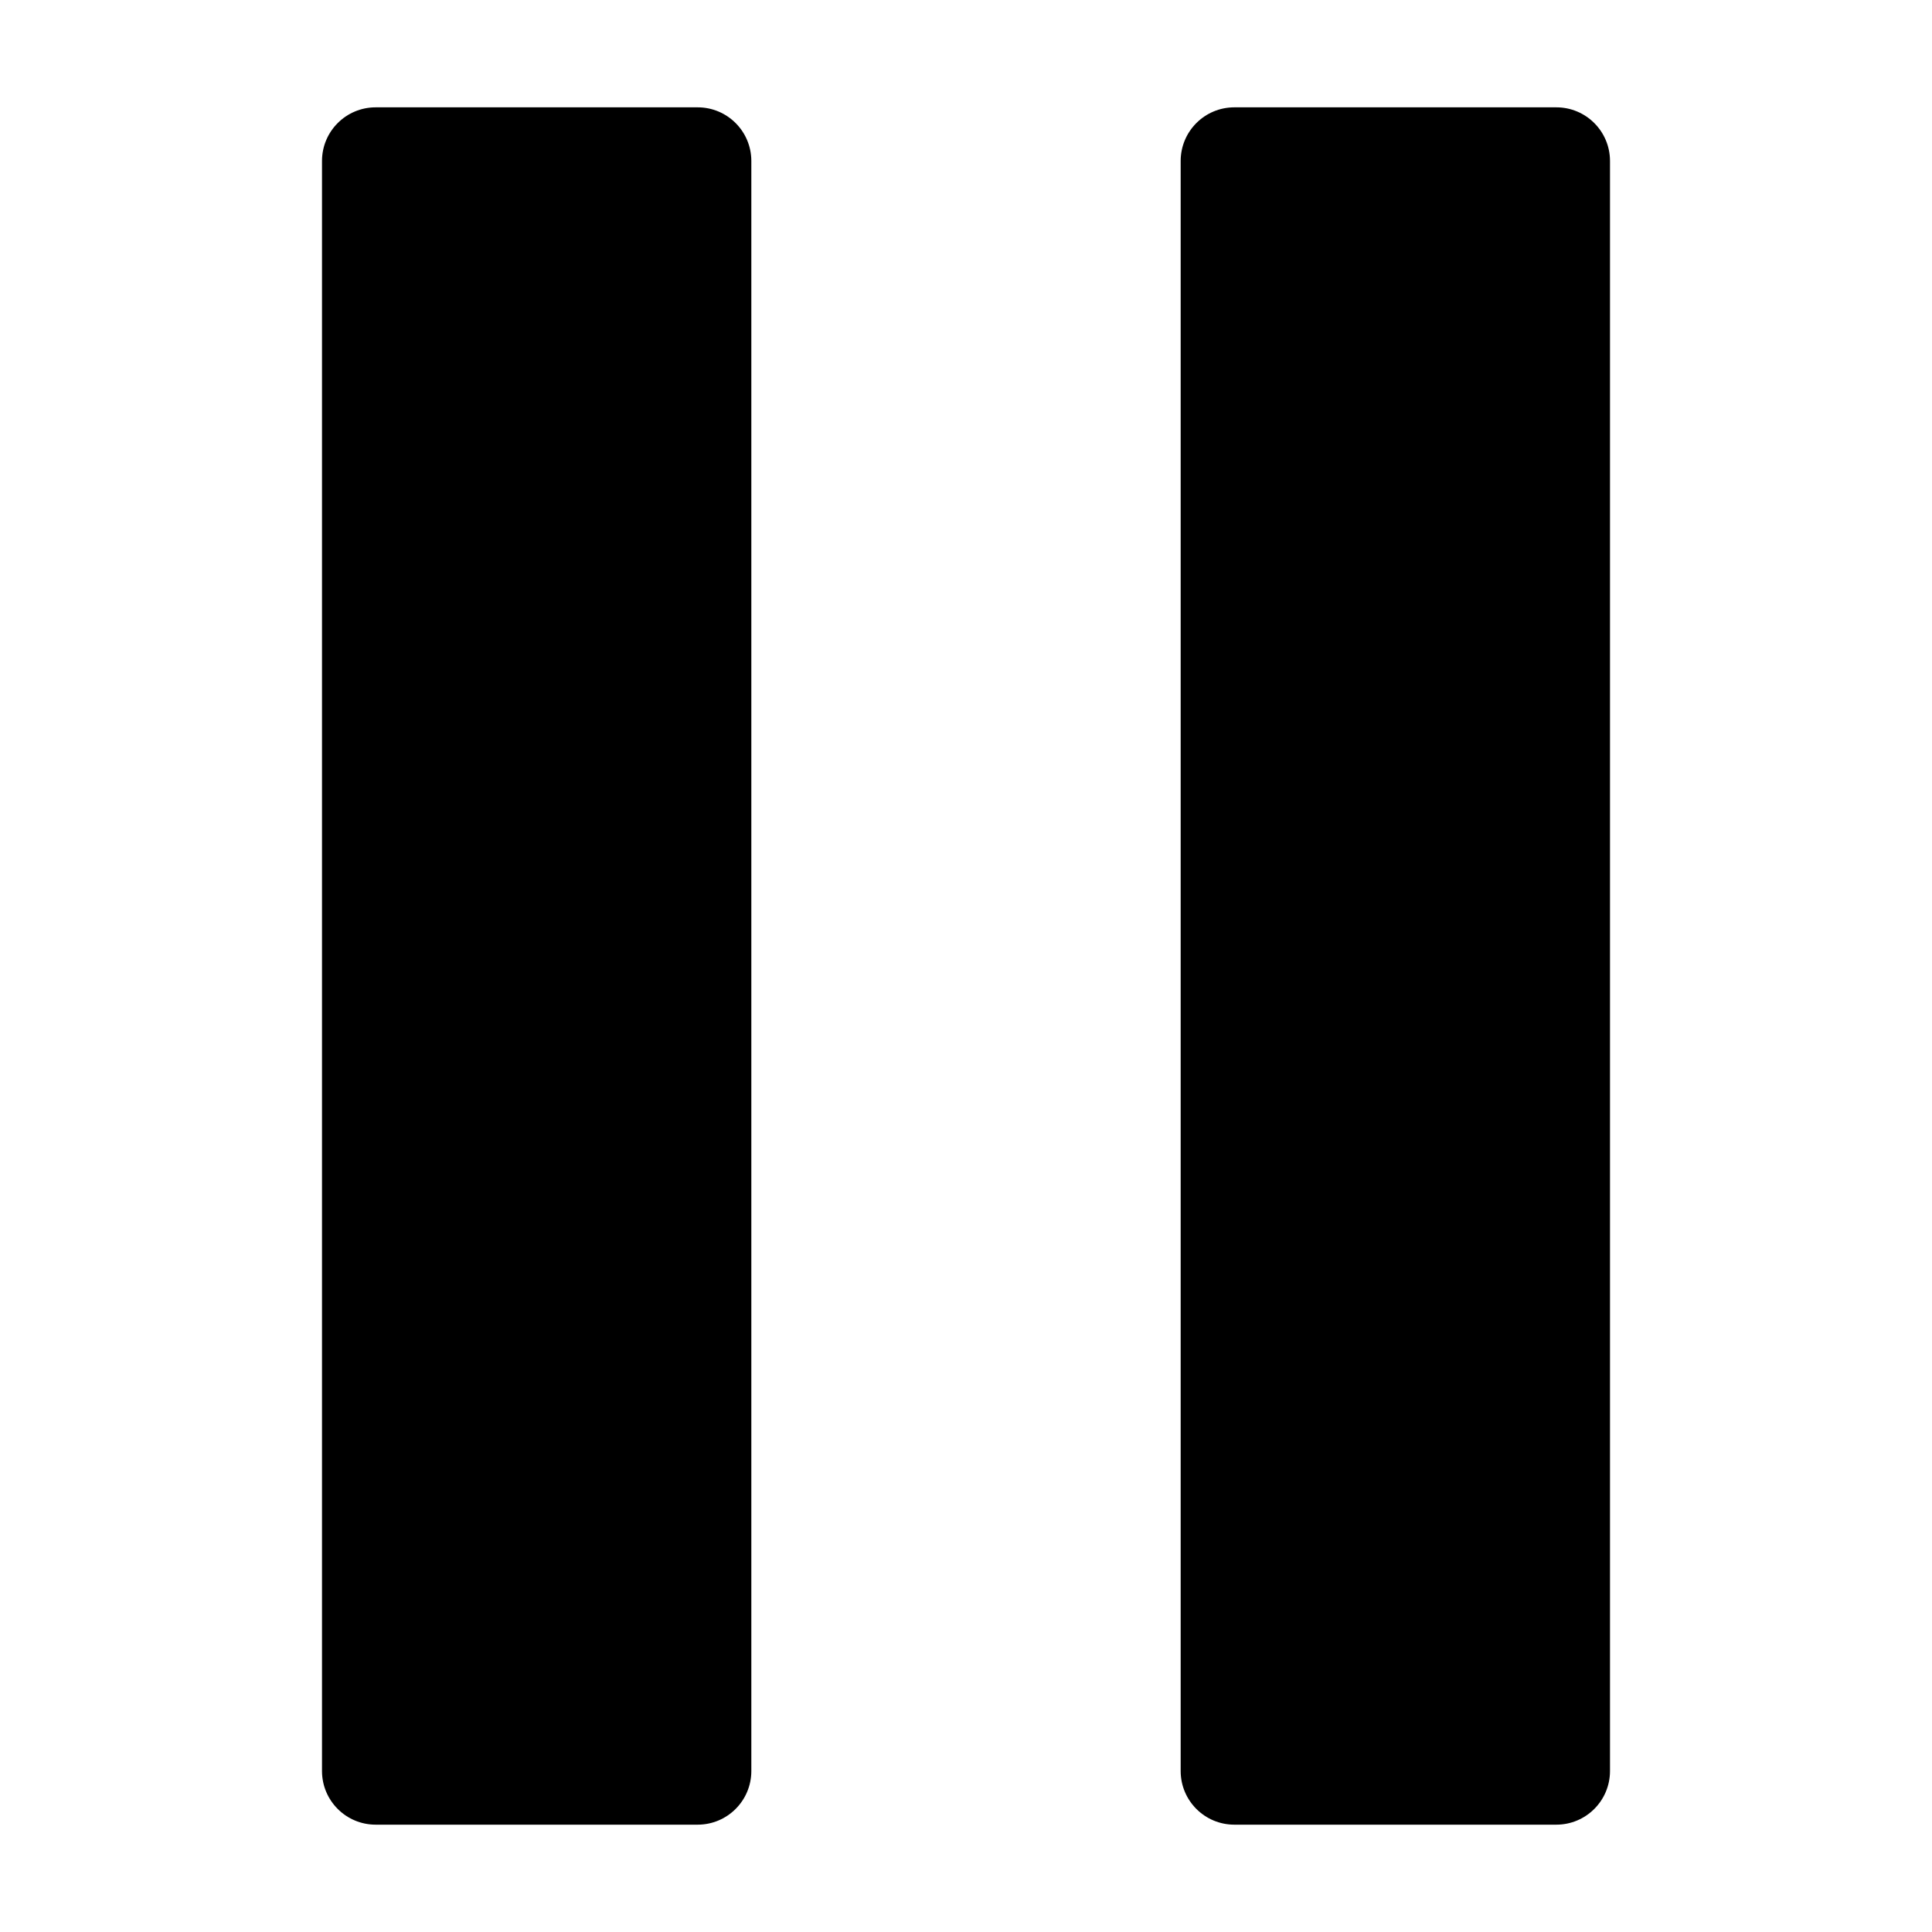
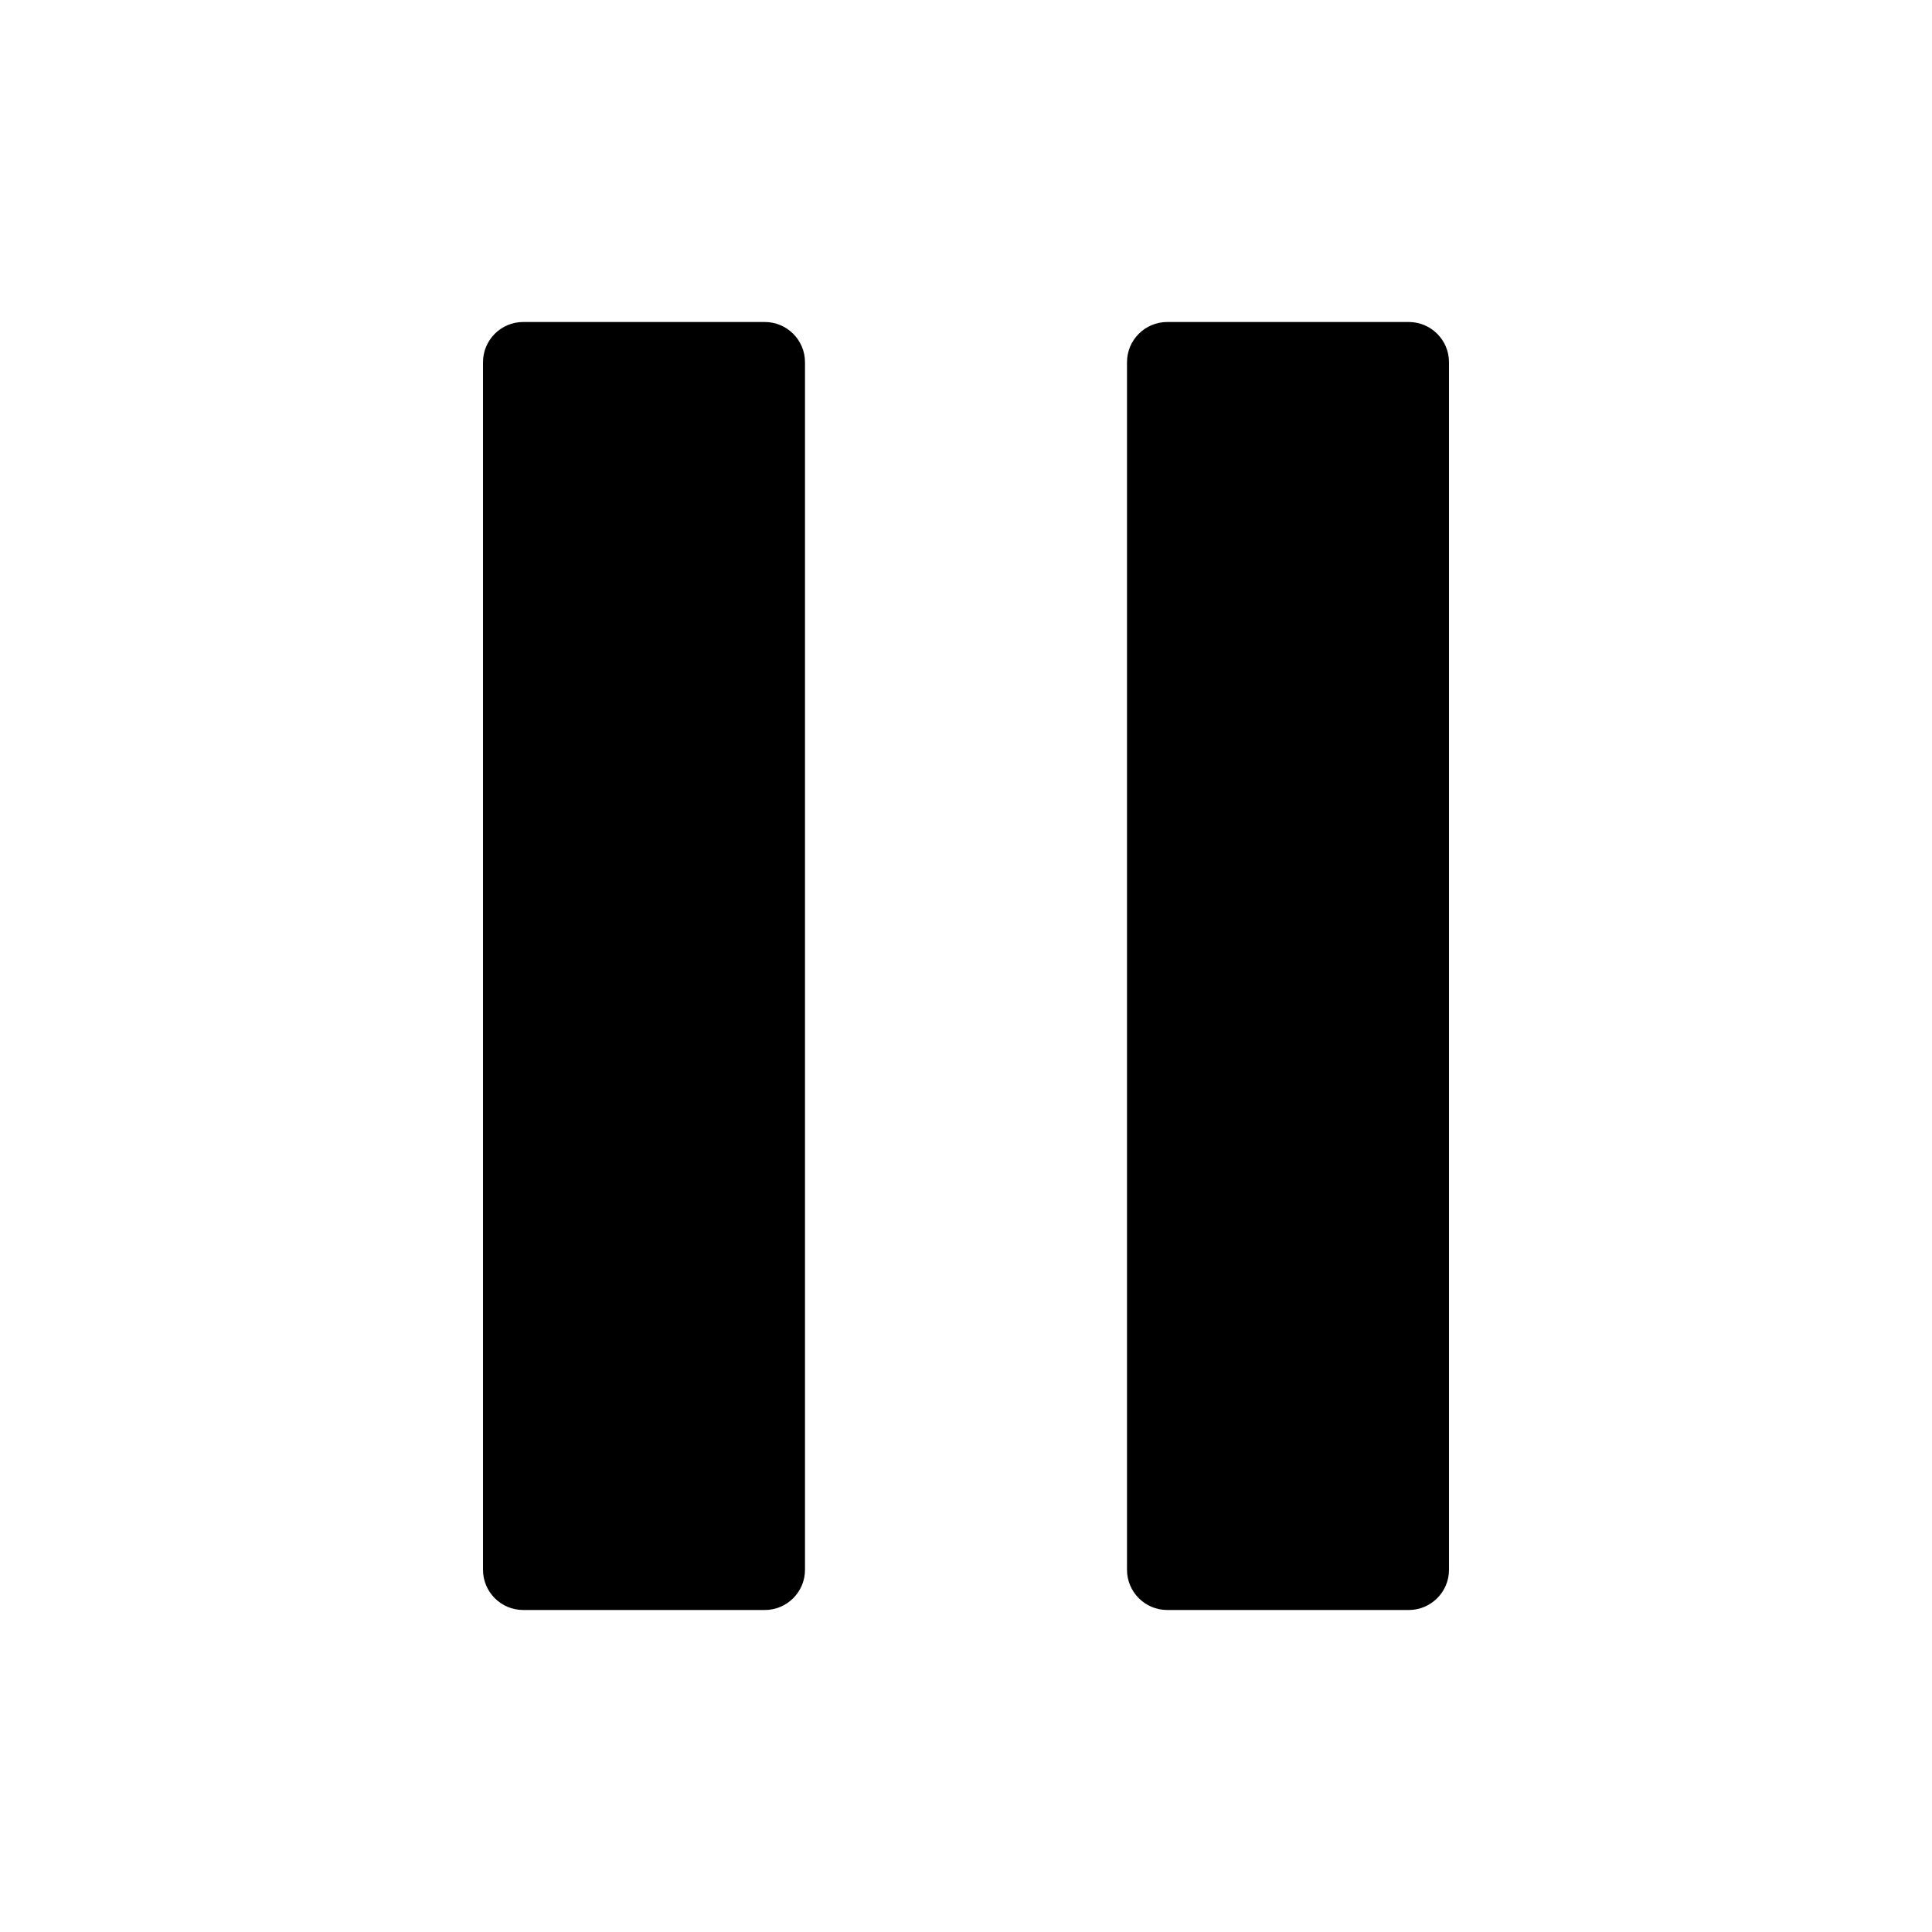
- <svg aria-hidden="true" viewBox="0 0 18 18" slot="pause">
-   <path d="M3 16.5a.5.5 0 0 0 .5.5h3a.5.5 0 0 0 .5-.5v-15a.5.5 0 0 0-.5-.5h-3a.5.5 0 0 0-.5.5v15ZM11.5 1a.5.5 0 0 0-.5.5v15a.5.5 0 0 0 .5.5h3a.5.5 0 0 0 .5-.5v-15a.5.5 0 0 0-.5-.5h-3Z" />
+ <svg aria-hidden="true" viewBox="0 0 24 24" slot="pause">
+   <path d="M6 19.5a.5.5 0 0 0 .5.5h3a.5.5 0 0 0 .5-.5v-15a.5.5 0 0 0-.5-.5h-3a.5.5 0 0 0-.5.5v15ZM14.5 4a.5.5 0 0 0-.5.5v15a.5.5 0 0 0 .5.5h3a.5.5 0 0 0 .5-.5v-15a.5.5 0 0 0-.5-.5h-3Z" />
</svg>
